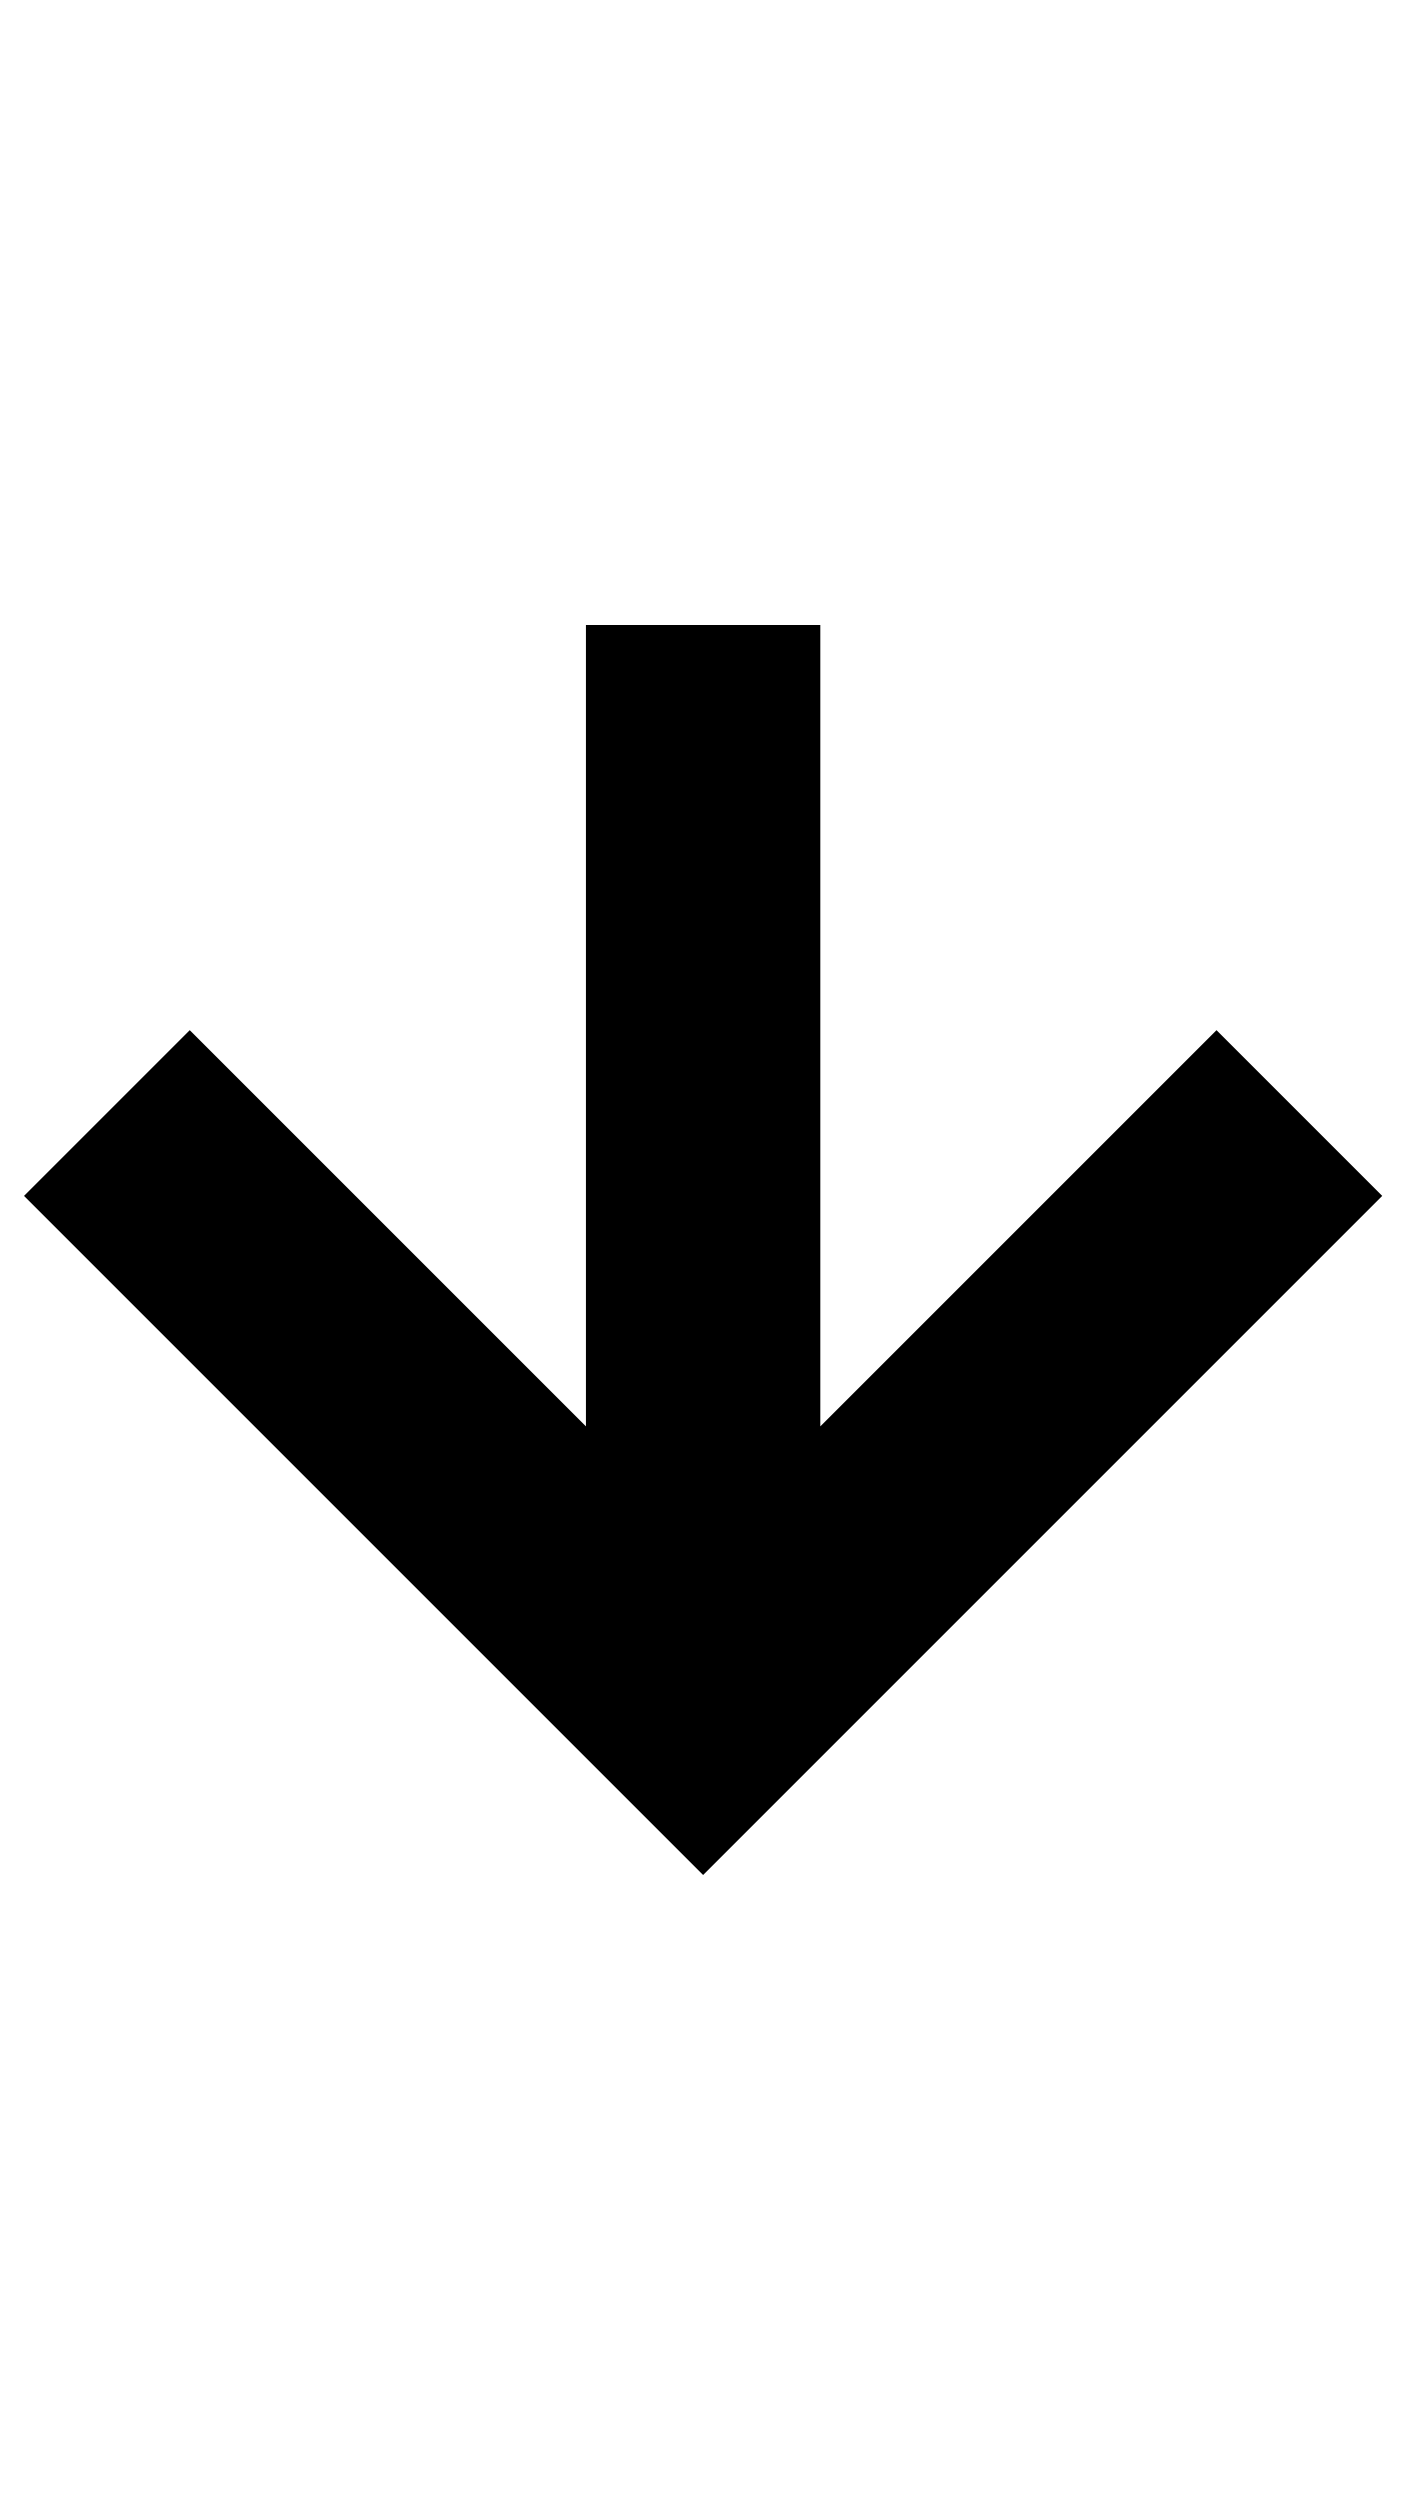
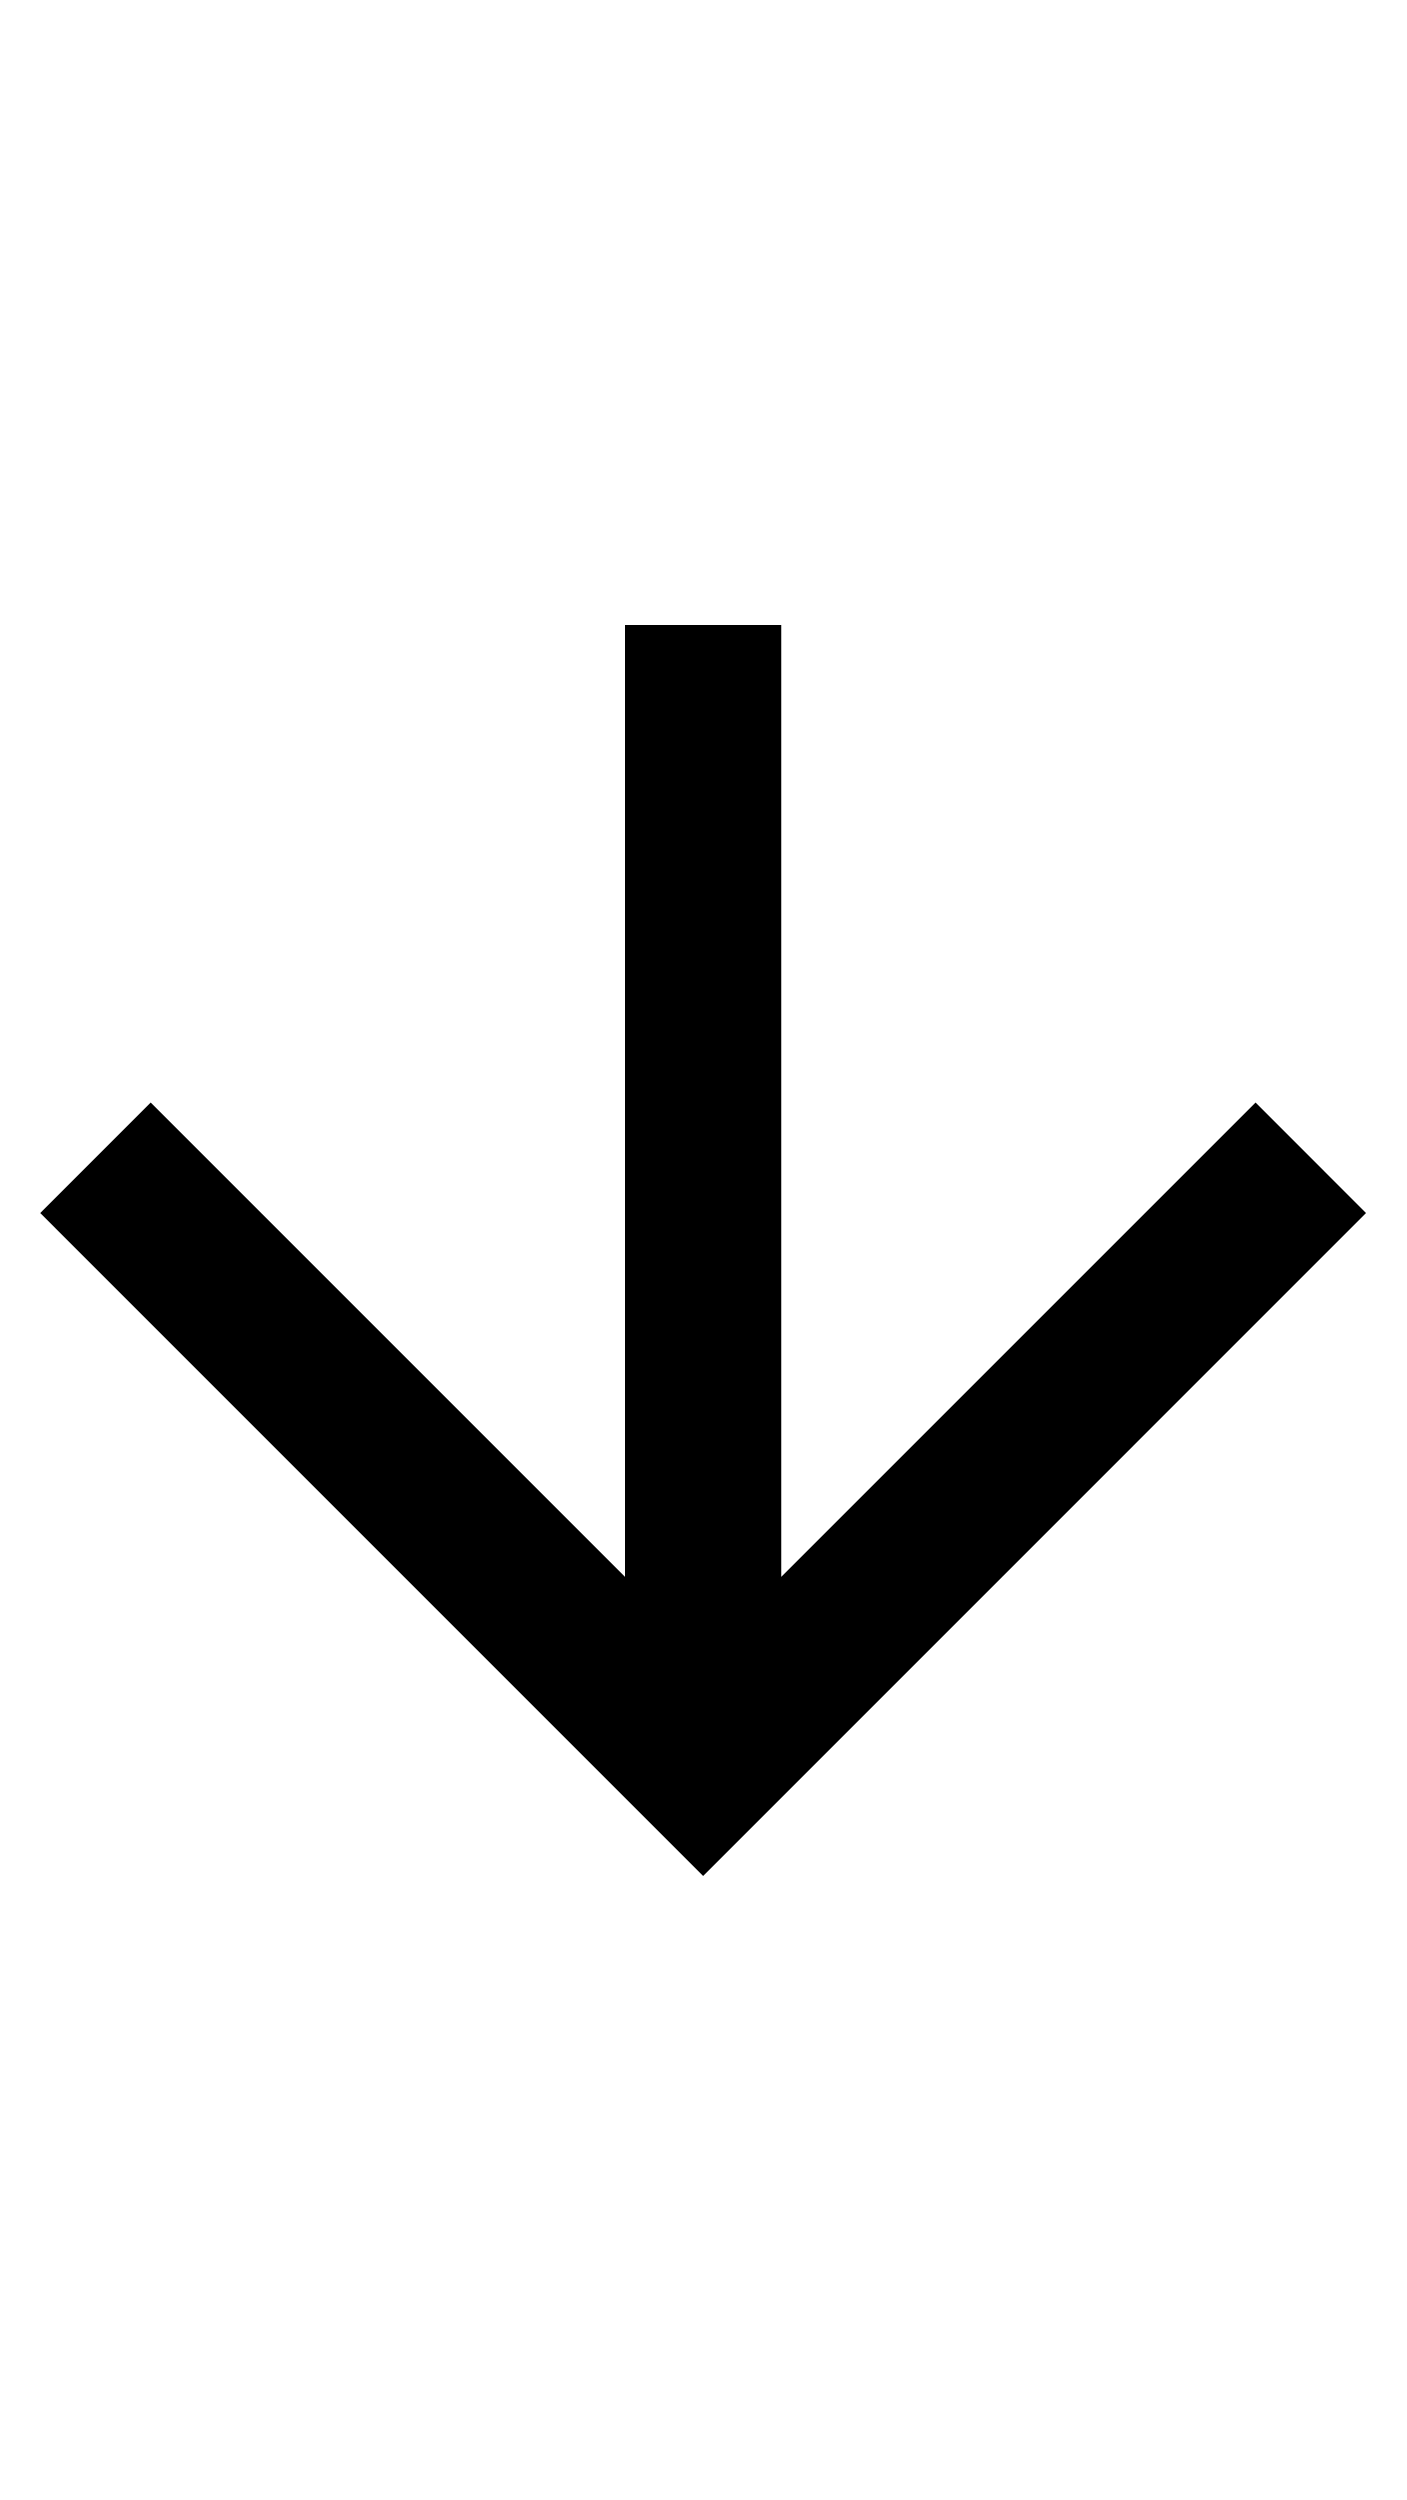
<svg xmlns="http://www.w3.org/2000/svg" version="1.2" baseProfile="tiny" id="レイヤー_1" x="0px" y="0px" viewBox="0 0 288 512" xml:space="preserve">
-   <polygon points="120,128 120,292.12 38.86,210.98 4.92,244.92 144,384 283.08,244.92 249.14,210.98 168,292.12 168,128 " />
+   <polygon points="257.14,225.8 160,322.94 160,128 128,128 128,322.94 30.86,225.8 8.24,248.43 144,384.2 279.76,248.43 " />
</svg>
